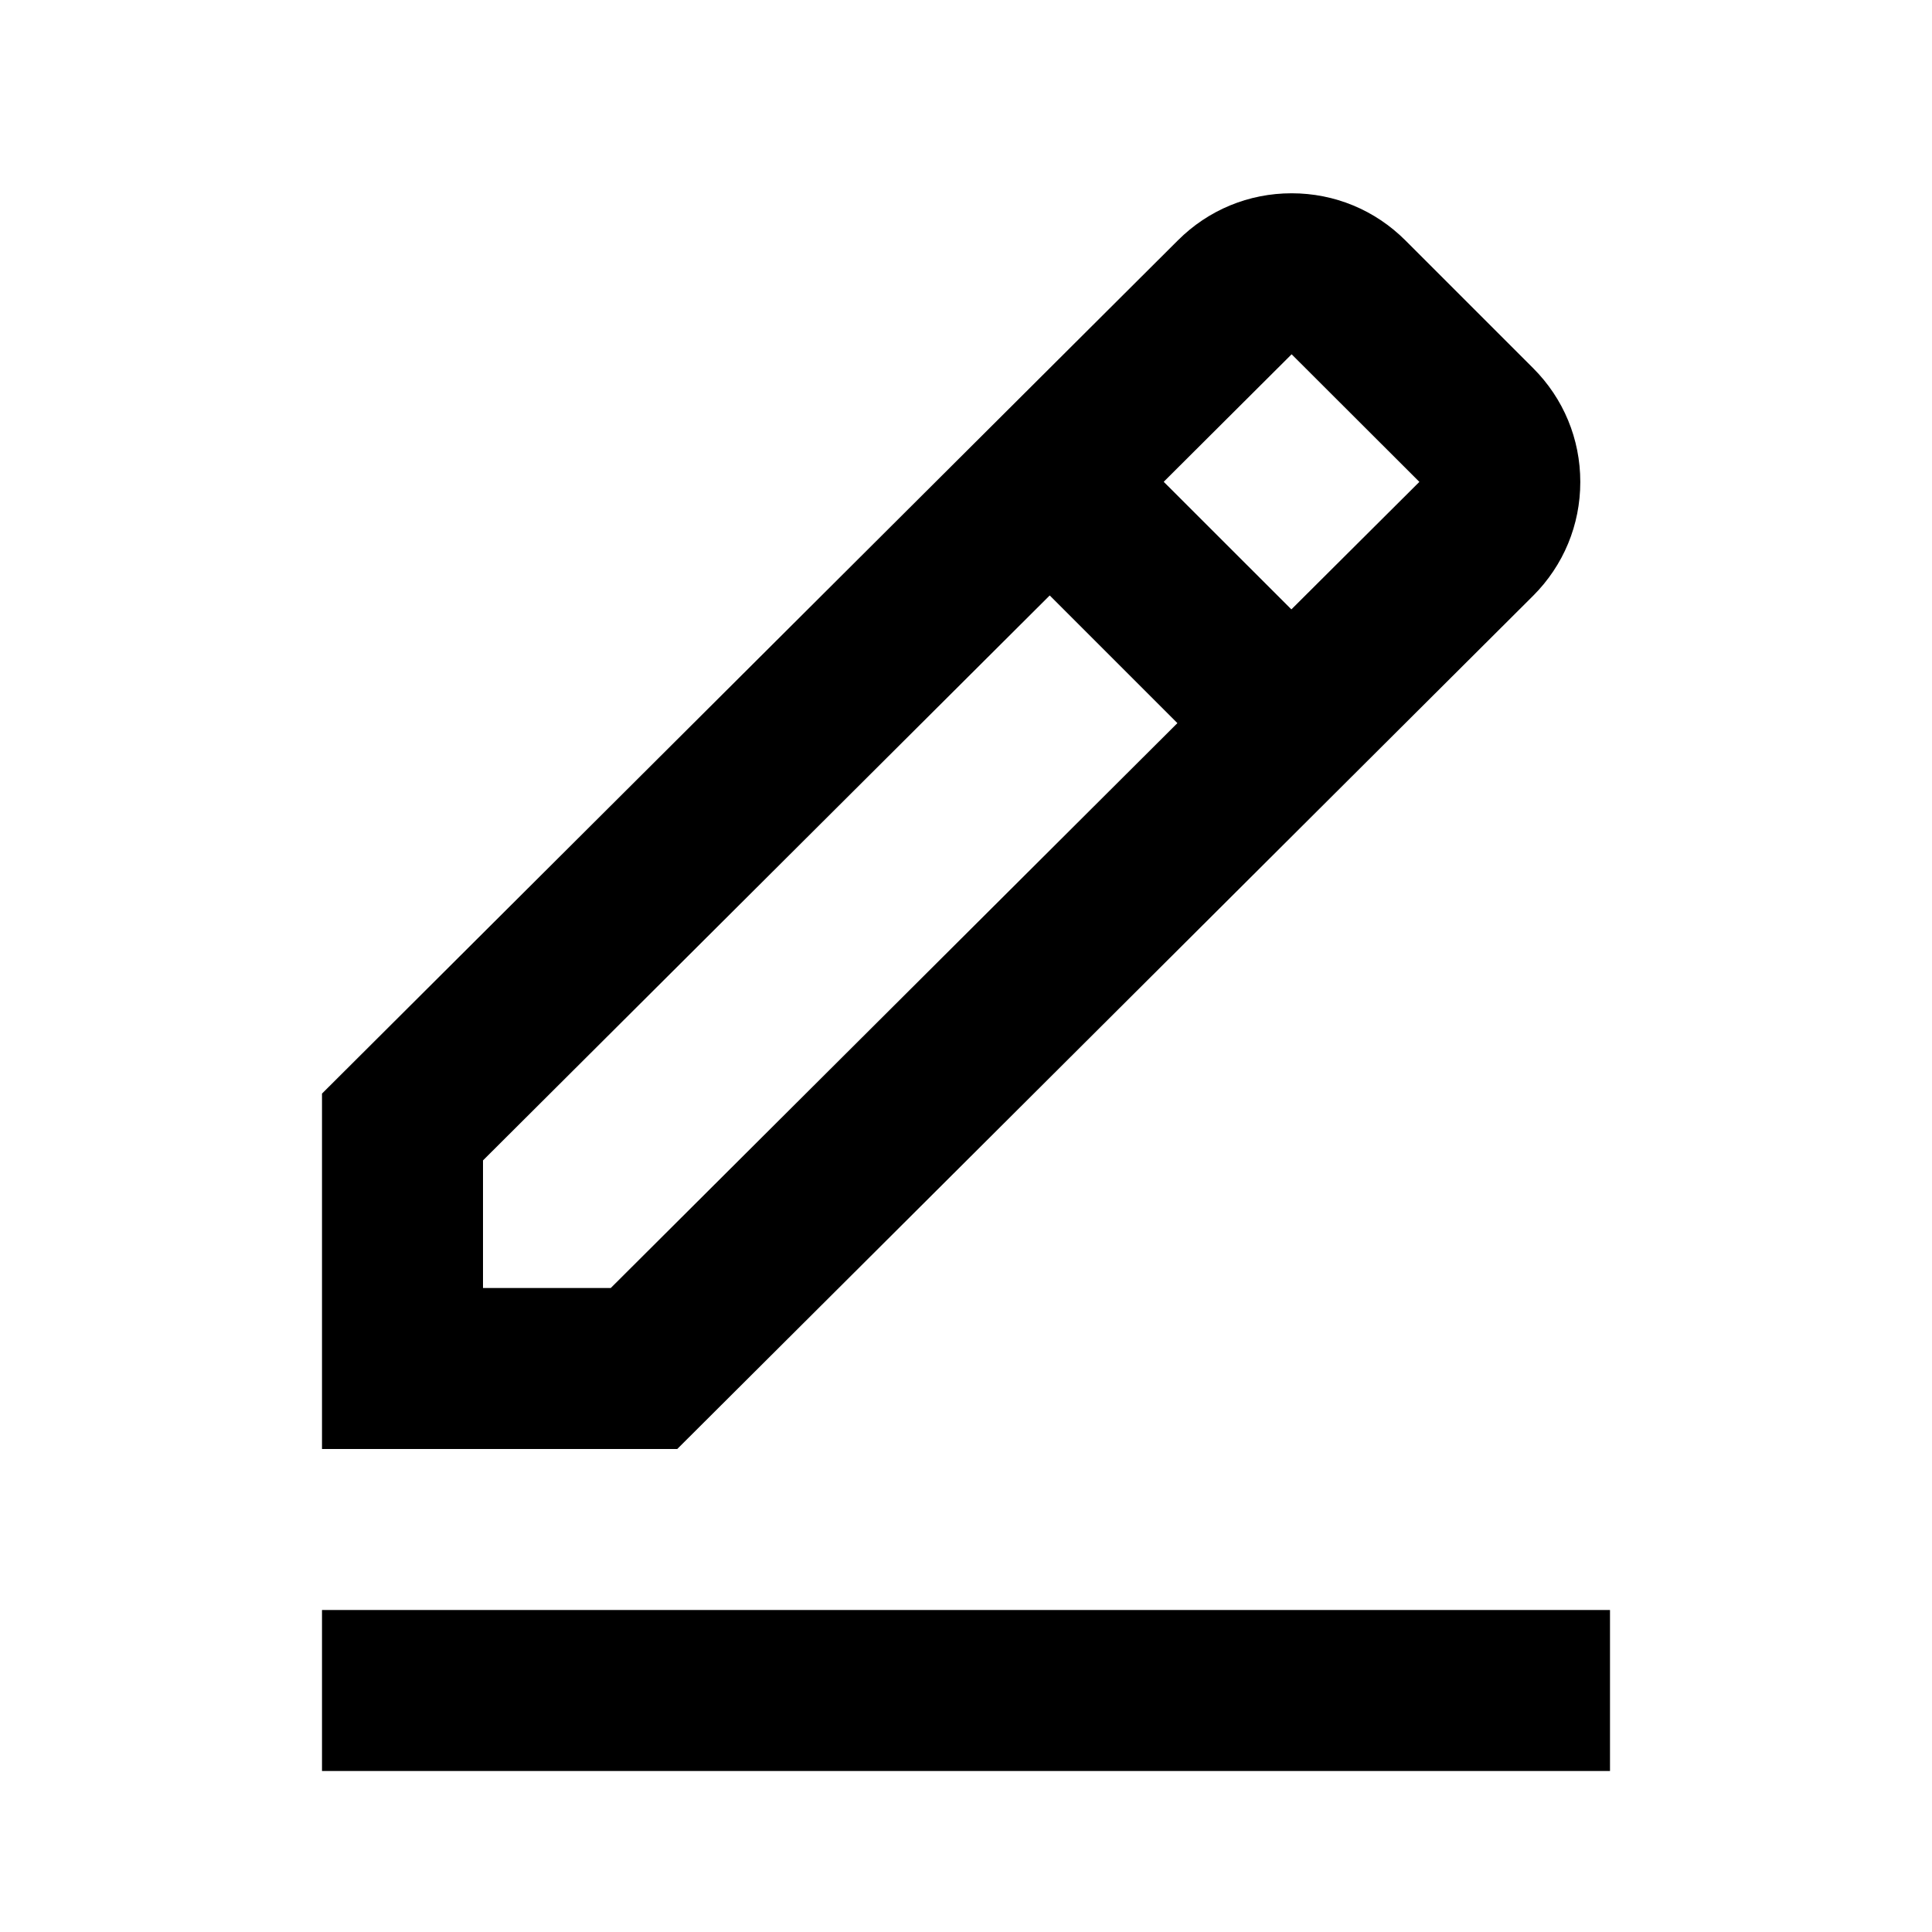
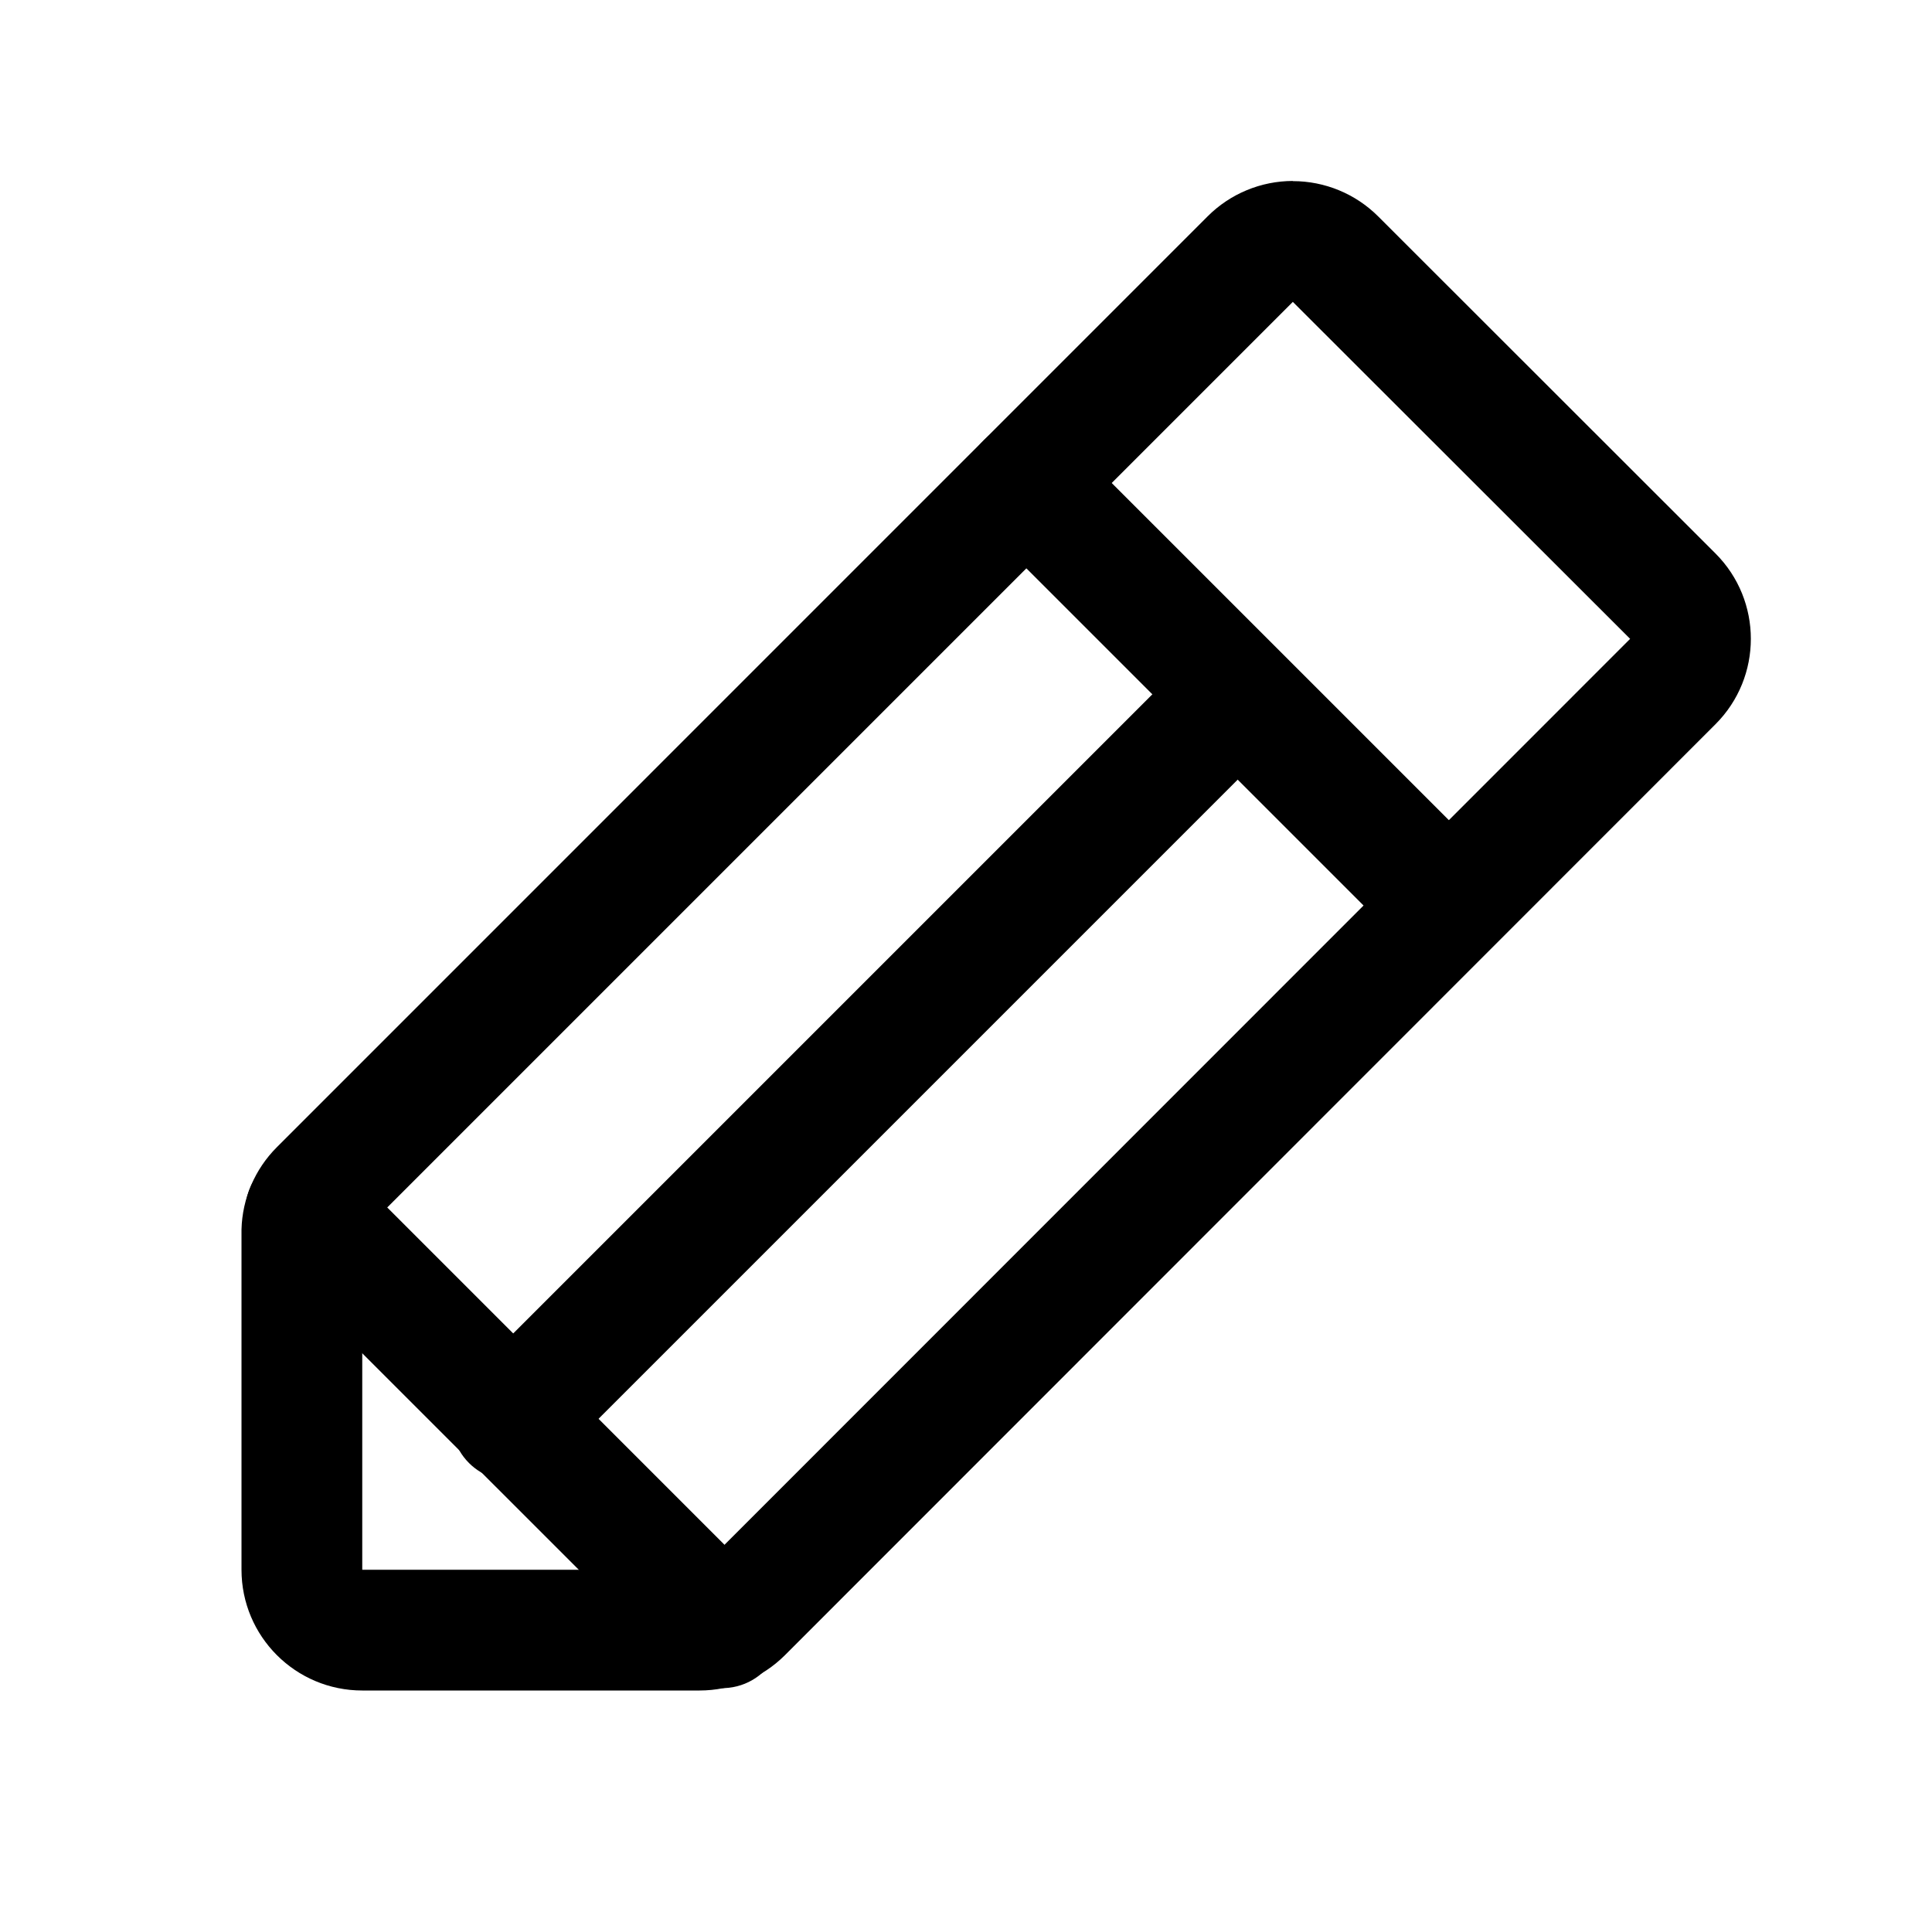
- <svg xmlns="http://www.w3.org/2000/svg" width="24" height="24" viewBox="0 0 24 24">
-   <path d="M19.045 7.401c.378-.378.586-.88.586-1.414s-.208-1.036-.586-1.414l-1.586-1.586c-.378-.378-.88-.586-1.414-.586s-1.036.208-1.413.585L4 13.585V18h4.413L19.045 7.401zm-3-3 1.587 1.585-1.59 1.584-1.586-1.585 1.589-1.584zM6 16v-1.585l7.04-7.018 1.586 1.586L7.587 16H6zm-2 4h16v2H4z" />
+ <svg xmlns="http://www.w3.org/2000/svg" width="24" height="24">
+   <path d="M16.06 2.25a1.5 1.5 0 0 1 1.061.439l4.19 4.187a1.5 1.5 0 0 1 0 2.12L9.75 20.562A1.5 1.5 0 0 1 8.69 21H4.5A1.5 1.5 0 0 1 3 19.5v-4.227a1.5 1.5 0 0 1 .439-1.022L15.001 2.688a1.5 1.5 0 0 1 1.06-.44ZM8.69 19.5 20.25 7.936 16.06 3.75 4.5 15.31v4.19h4.19Z" />
+   <path d="M12.22 5.47a.75.75 0 0 1 1.06 0l5.25 5.25a.75.75 0 0 1-1.06 1.06l-5.25-5.25a.75.75 0 0 1 0-1.06Z" />
+   <path d="M14.845 8.095a.75.75 0 0 1 1.06 1.06l-9 9a.75.75 0 1 1-1.06-1.06l9-9Z" />
+   <path d="M3.267 14.517a.75.75 0 0 1 1.061 0l5.154 5.155a.75.75 0 1 1-1.06 1.06l-5.155-5.154a.75.75 0 0 1 0-1.06Z" />
</svg>
